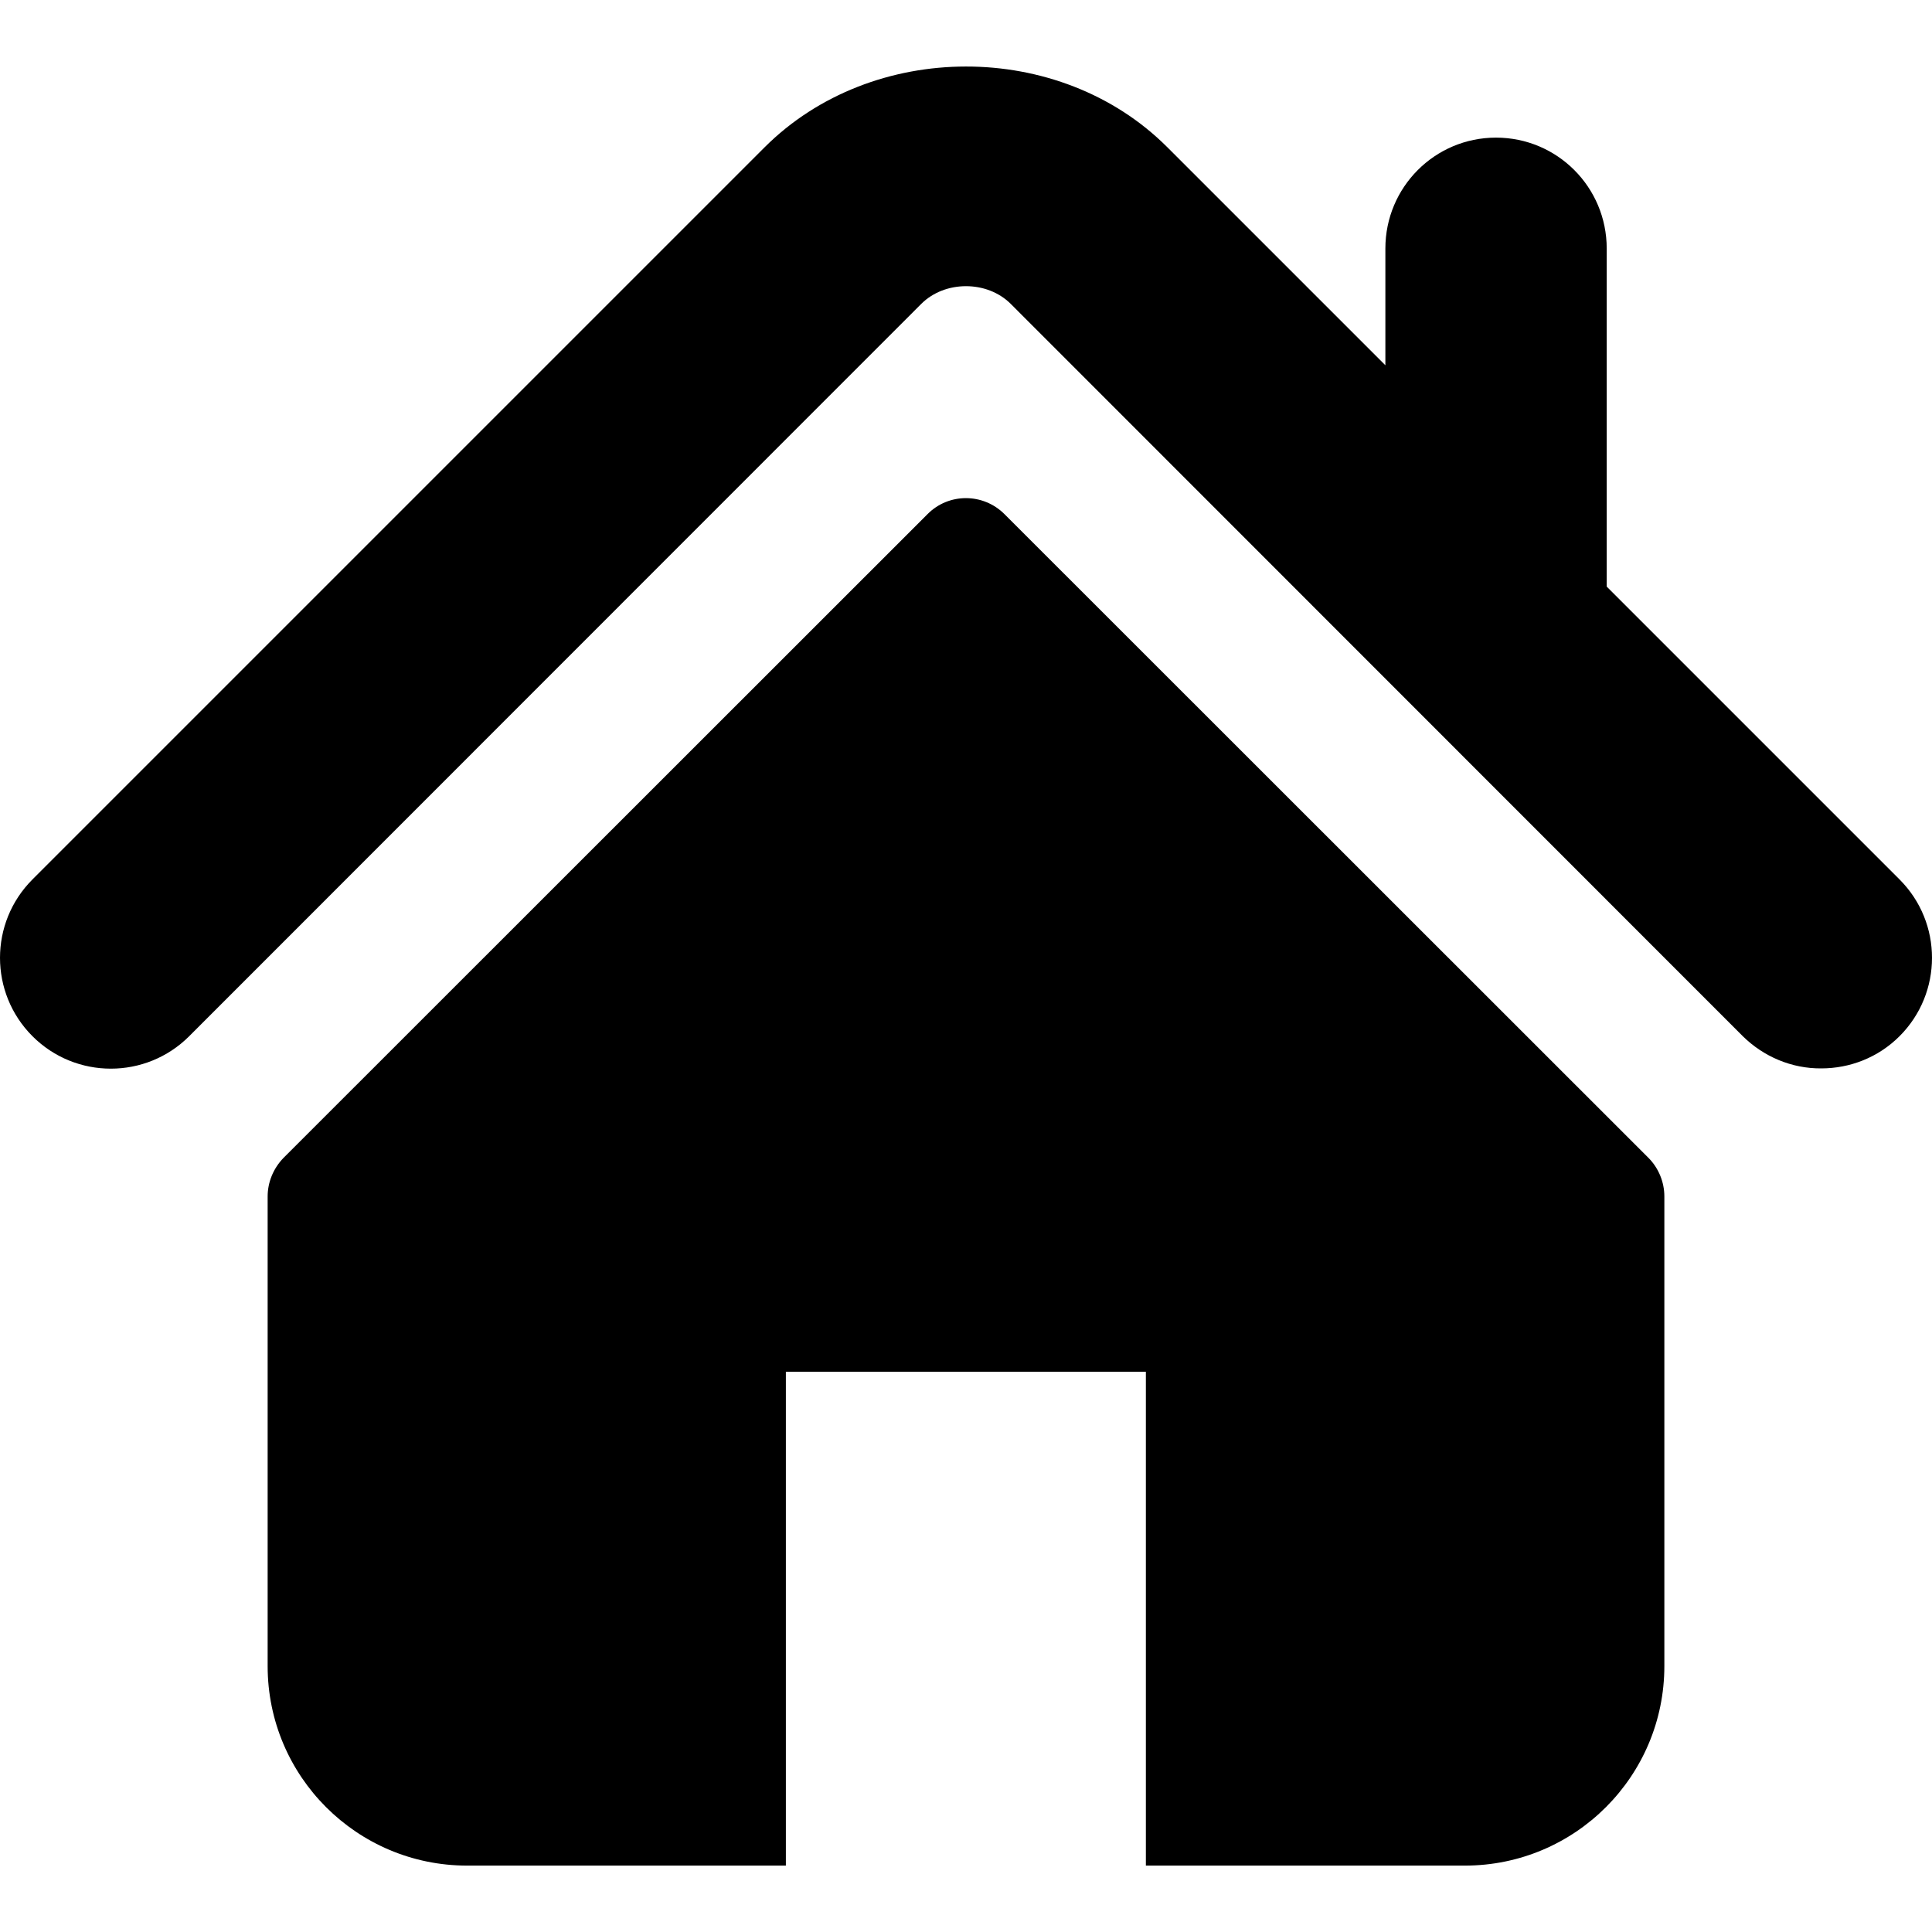
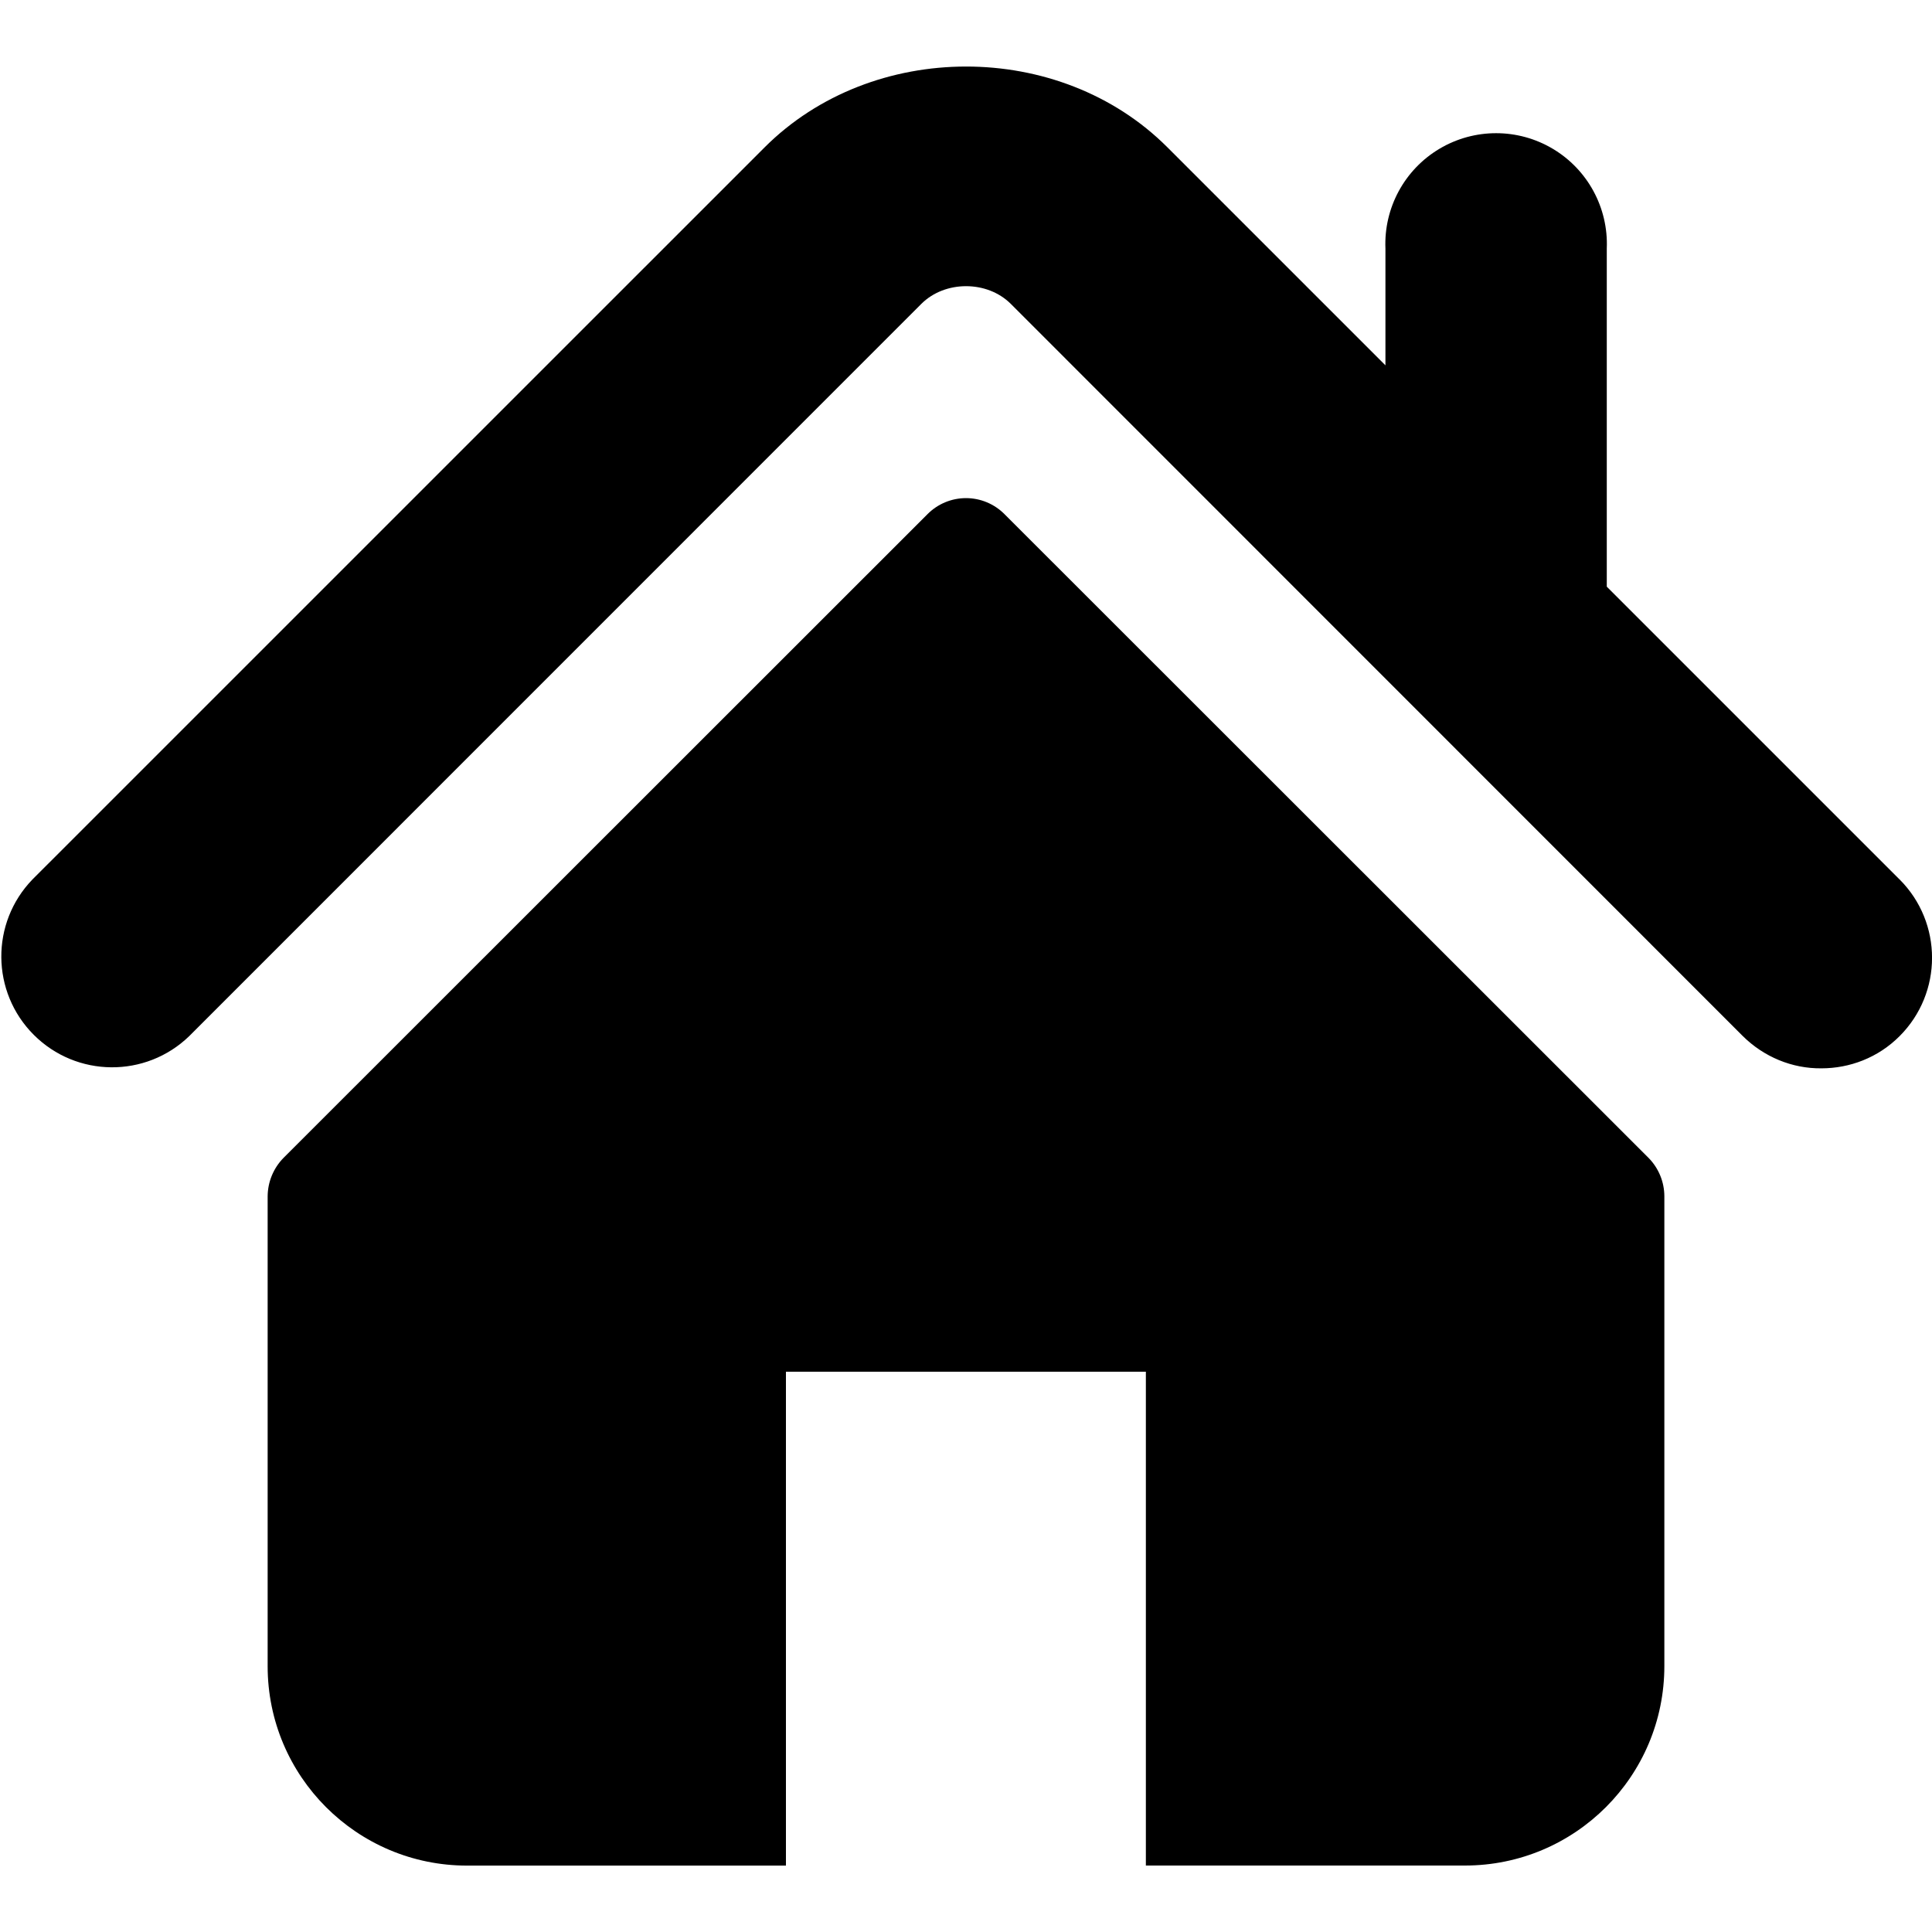
<svg xmlns="http://www.w3.org/2000/svg" viewBox="0 0 30 30">
-   <g id="surface1">
-     <path style=" stroke:none;fill-rule:nonzero;fill-opacity:1;" d="M 29.496 13.656 L 24.949 9.109 L 24.949 3.859 C 24.949 2.906 24.18 2.137 23.23 2.137 C 22.281 2.137 21.512 2.906 21.512 3.859 L 21.512 5.672 L 18.125 2.285 C 16.453 0.613 13.543 0.617 11.871 2.289 L 0.504 13.656 C -0.168 14.328 -0.168 15.418 0.504 16.09 C 1.176 16.762 2.266 16.762 2.938 16.09 L 14.305 4.719 C 14.672 4.352 15.328 4.352 15.695 4.719 L 27.062 16.09 C 27.387 16.41 27.824 16.594 28.281 16.59 C 28.719 16.59 29.16 16.426 29.496 16.09 C 30.168 15.418 30.168 14.328 29.496 13.656 Z M 29.496 13.656 " />
-     <path style=" stroke:none;fill-rule:nonzero;fill-opacity:1;" d="M 15.598 7.984 C 15.266 7.652 14.73 7.652 14.402 7.984 L 4.402 17.98 C 4.246 18.141 4.156 18.355 4.156 18.578 L 4.156 25.871 C 4.156 27.582 5.543 28.969 7.254 28.969 L 12.203 28.969 L 12.203 21.301 L 17.793 21.301 L 17.793 28.969 L 22.746 28.969 C 24.457 28.969 25.844 27.582 25.844 25.871 L 25.844 18.578 C 25.844 18.355 25.754 18.137 25.598 17.98 Z M 15.598 7.984 " />
-   </g>
+   <path d="M29.496 13.656 24.95 9.11V3.86a1.72 1.72 0 1 0-3.437 0v1.813l-3.387-3.387C16.453.613 13.543.617 11.871 2.29L.504 13.656a1.721 1.721 0 0 0 2.433 2.434L14.306 4.719c.367-.367 1.023-.367 1.39 0l11.367 11.37c.325.321.762.505 1.22.5.437 0 .878-.163 1.214-.5a1.721 1.721 0 0 0 0-2.433Zm0 0" style="stroke:none;fill-rule:nonzero;fill-opacity:1" />
+   <path d="M15.598 7.984a.842.842 0 0 0-1.196 0l-10 9.996a.86.86 0 0 0-.246.598v7.293a3.097 3.097 0 0 0 3.098 3.098h4.95V21.3h5.589v7.668h4.953a3.097 3.097 0 0 0 3.098-3.098v-7.293a.852.852 0 0 0-.246-.598Zm0 0" style="stroke:none;fill-rule:nonzero;fill-opacity:1" />
</svg>
